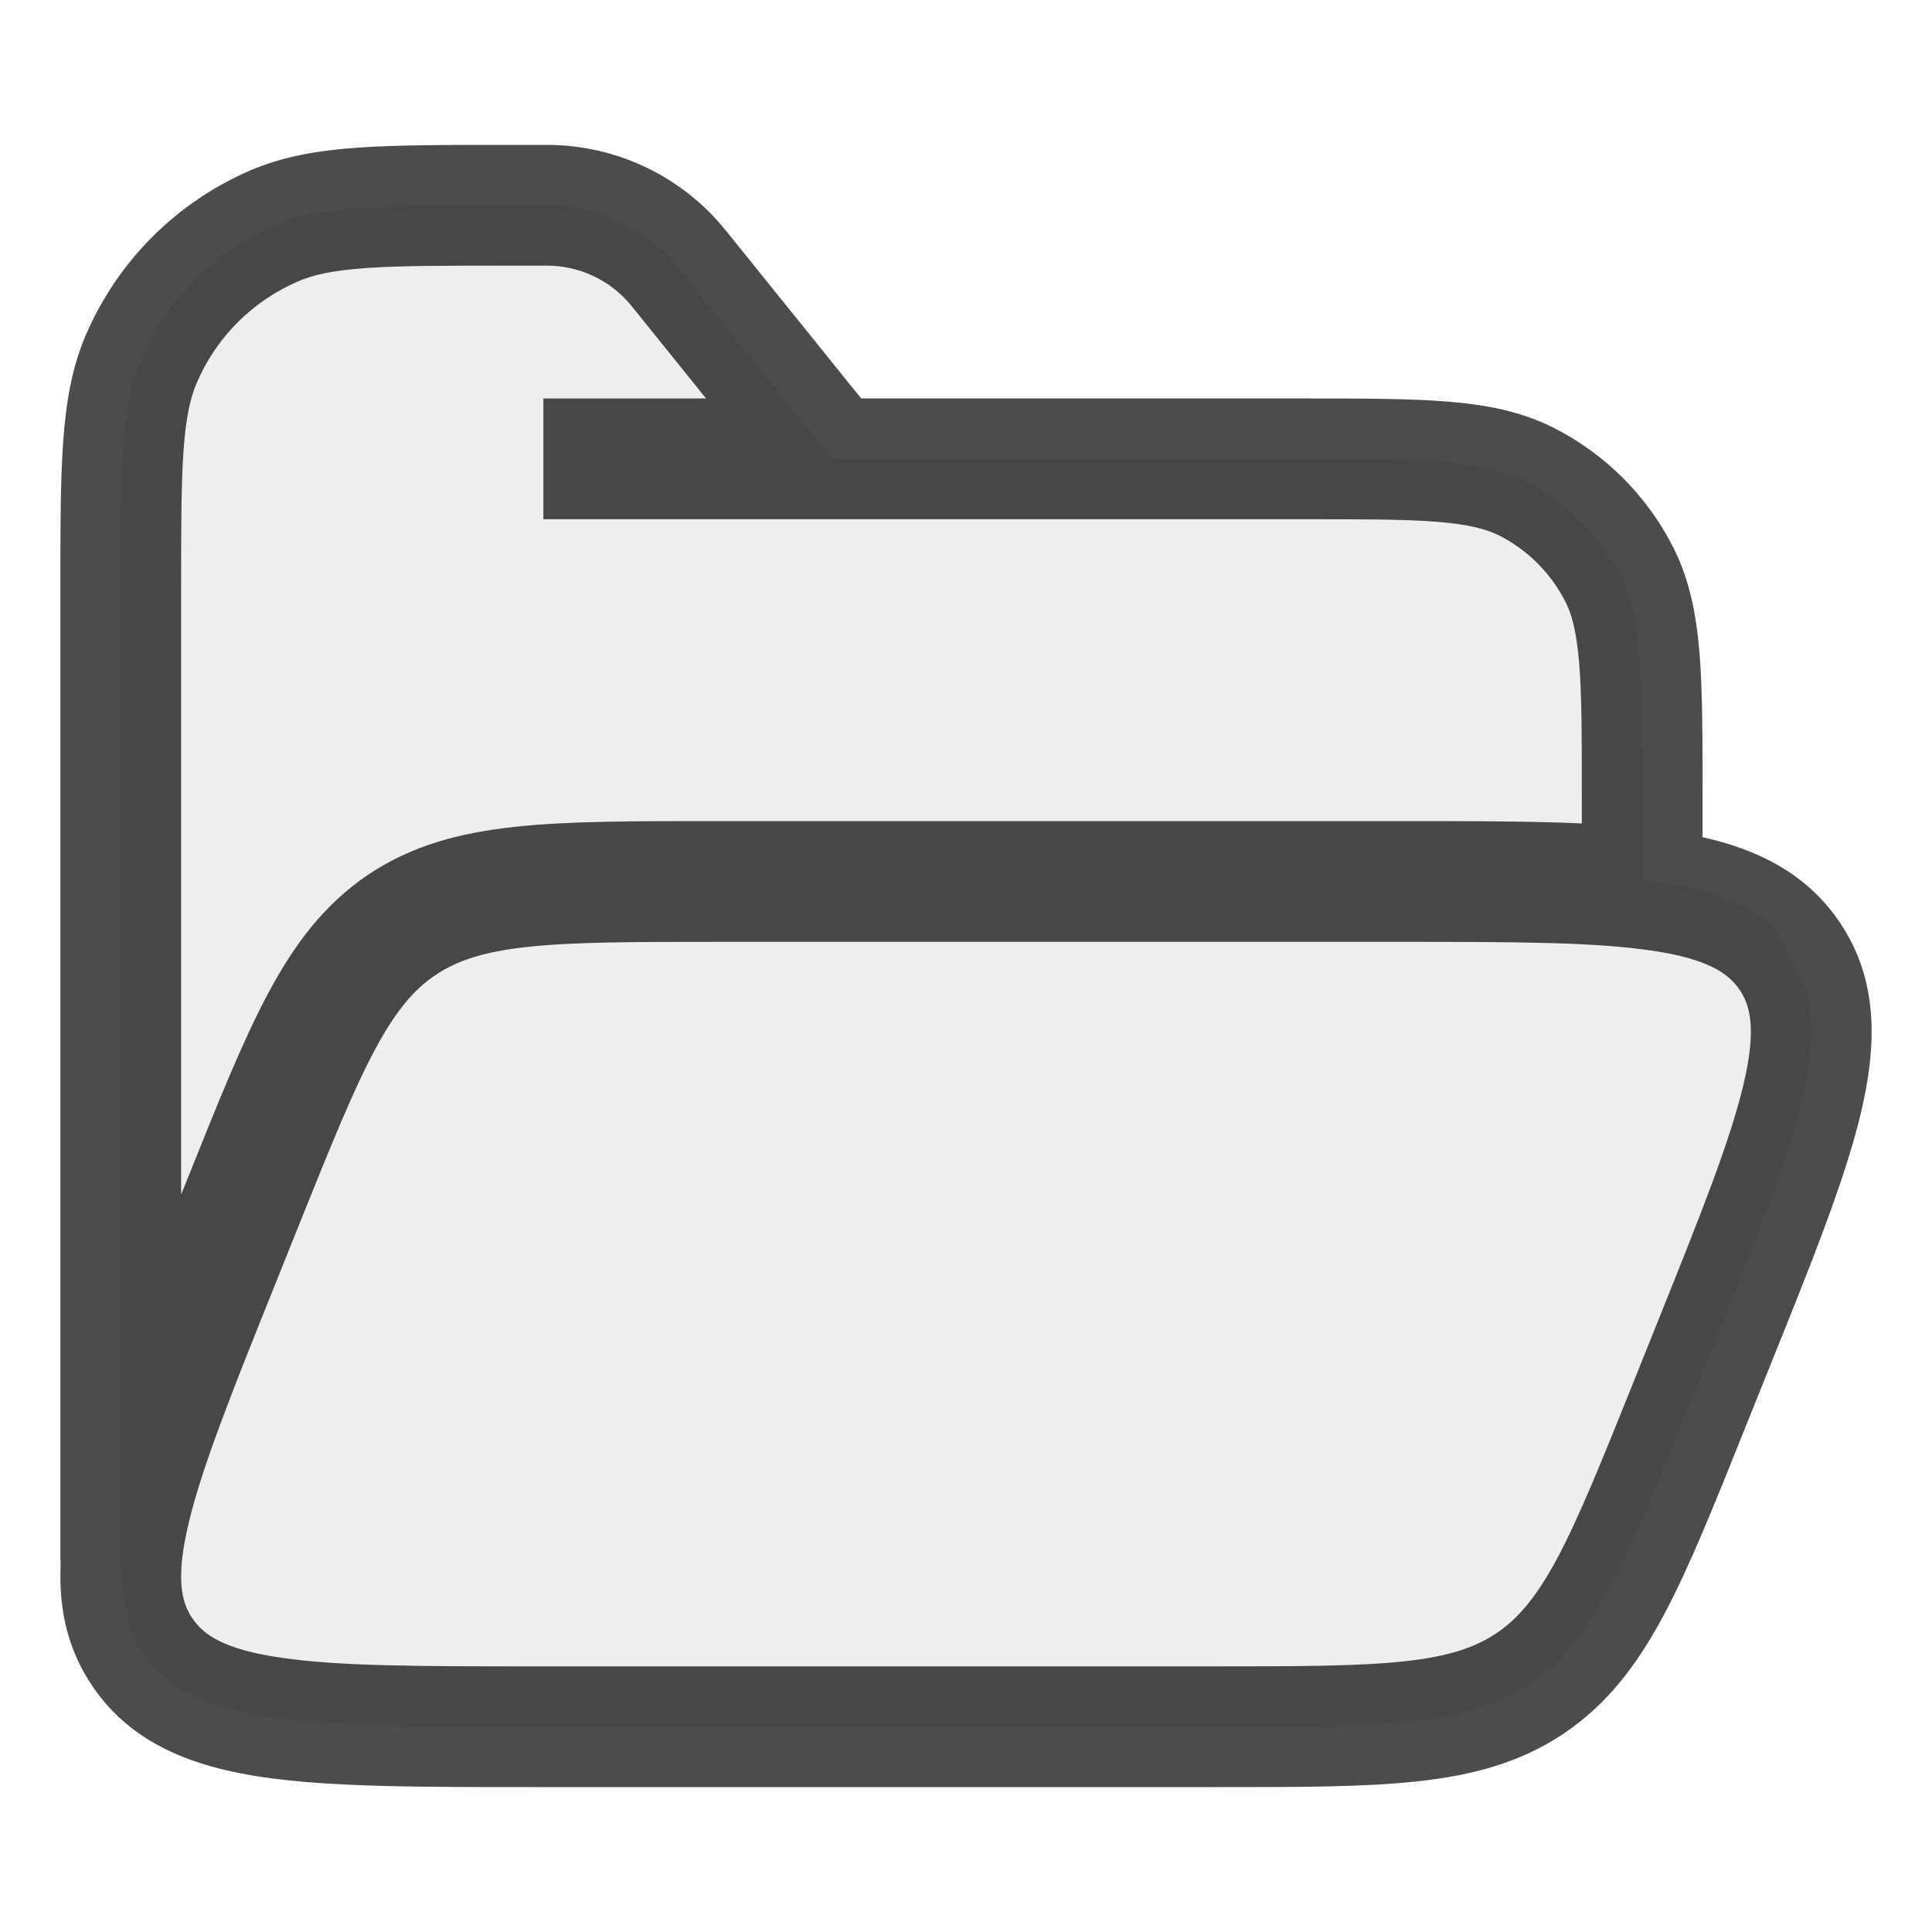
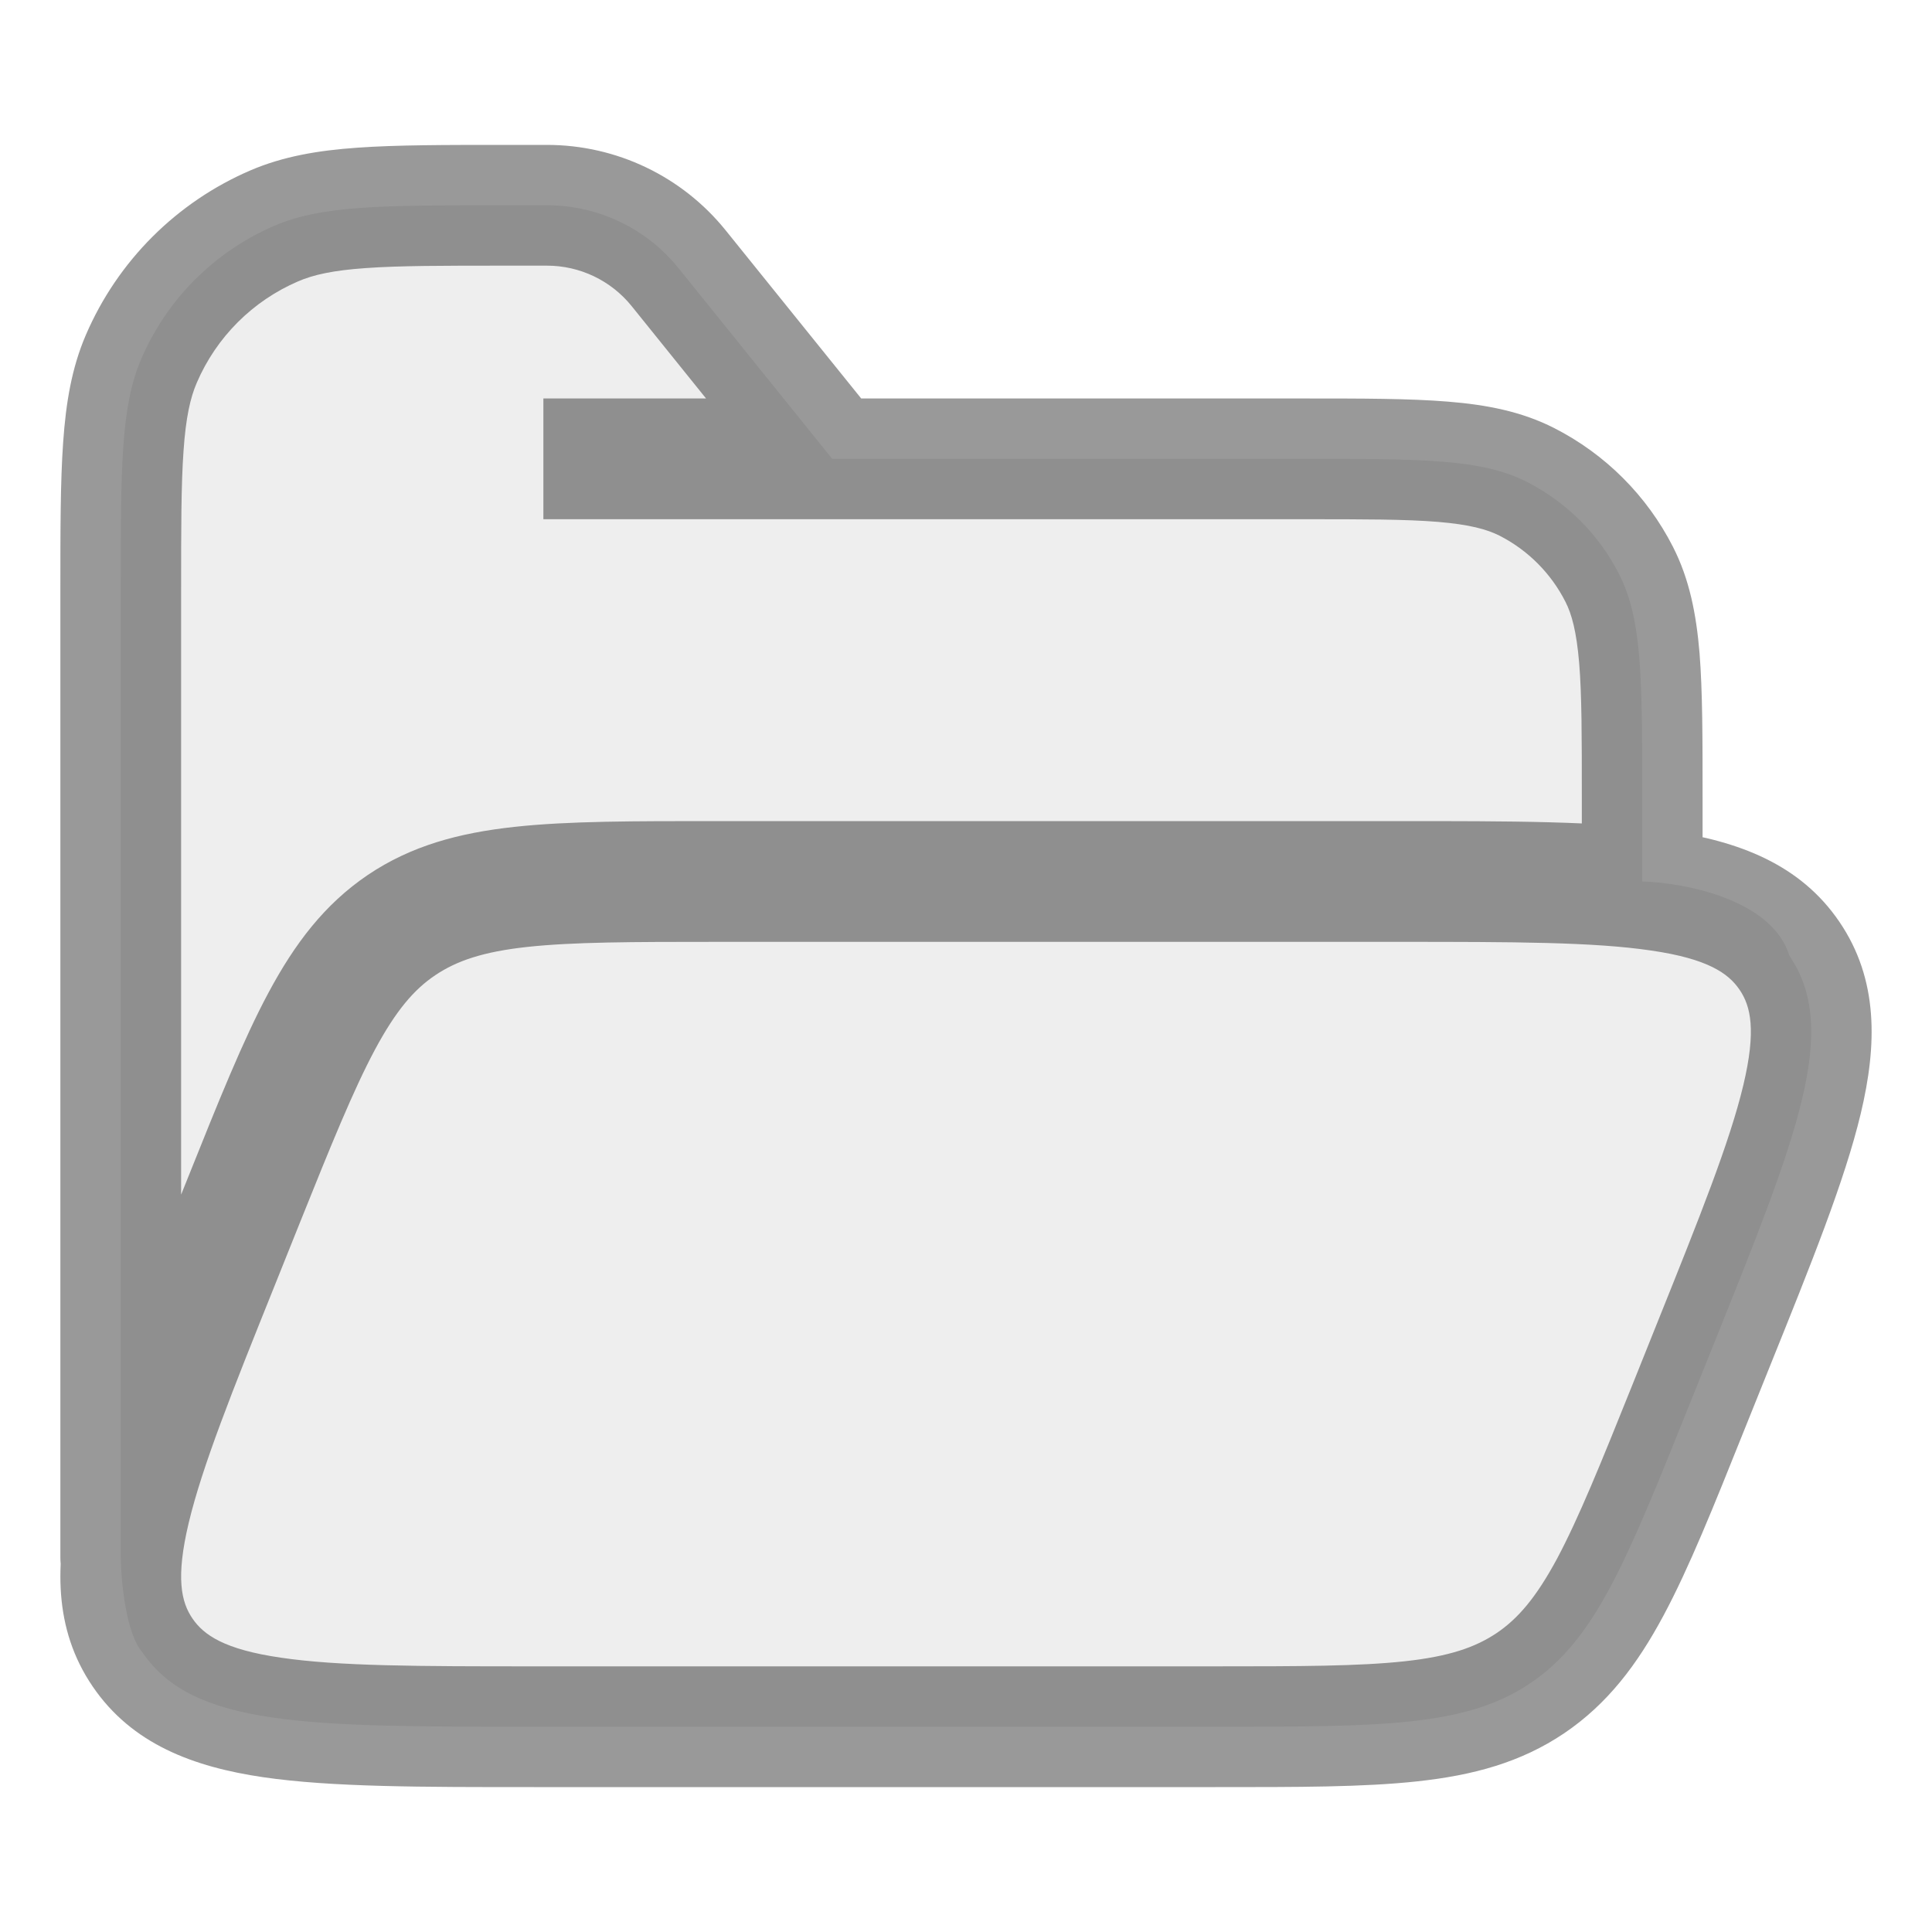
<svg xmlns="http://www.w3.org/2000/svg" width="16" height="16" viewBox="0 0 16 16" fill="none">
  <path d="M1 4.884V12.9C1.003 13.097 1.043 13.529 1.18 13.685C1.599 14.3 2.54 14.3 4.422 14.3H10.064C11.447 14.3 12.139 14.3 12.674 13.939C13.21 13.578 13.467 12.938 13.98 11.66L14.189 11.14C14.888 9.4 15.238 8.53 14.819 7.915C14.676 7.447 13.947 7.31 13.6 7.3V6.6C13.6 5.62 13.6 5.13 13.409 4.756C13.242 4.426 12.974 4.159 12.645 3.991C12.27 3.8 11.78 3.8 10.8 3.8H6.892L5.62 2.222C5.355 1.892 4.954 1.7 4.53 1.7H4.184C3.169 1.7 2.668 1.7 2.272 1.87C1.777 2.083 1.383 2.477 1.17 2.972C1 3.368 1 3.874 1 4.884Z" fill="currentColor" fill-opacity="0.07" />
-   <path d="M0.5 12.9C0.5 13.176 0.724 13.4 1 13.4C1.276 13.4 1.5 13.176 1.5 12.9H1H0.5ZM12.645 3.991L12.418 4.436V4.436L12.645 3.991ZM13.409 4.756L12.964 4.983V4.983L13.409 4.756ZM13.1 7.3C13.1 7.576 13.324 7.8 13.6 7.8C13.876 7.8 14.1 7.576 14.1 7.3H13.6H13.1ZM5.62 2.222L5.231 2.535L5.231 2.535L5.62 2.222ZM1.17 2.972L1.63 3.169V3.169L1.17 2.972ZM2.272 1.87L2.469 2.33L2.272 1.87ZM2.019 9.94L2.483 10.127H2.483L2.019 9.94ZM1.811 10.46L1.347 10.274H1.347L1.811 10.46ZM13.98 11.66L13.517 11.473V11.473L13.98 11.66ZM14.189 11.14L14.653 11.326V11.326L14.189 11.14ZM12.674 13.939L12.395 13.524V13.524L12.674 13.939ZM1.18 13.685L0.767 13.966H0.767L1.18 13.685ZM3.326 7.661L3.605 8.076V8.076L3.326 7.661ZM1 12.9H1.5V4.884H1H0.5V12.9H1ZM6.892 3.8V4.3H10.8V3.8V3.3H6.892V3.8ZM10.8 3.8V4.3C11.298 4.3 11.642 4.3 11.909 4.322C12.17 4.344 12.312 4.383 12.418 4.436L12.645 3.991L12.871 3.545C12.602 3.408 12.313 3.352 11.99 3.326C11.673 3.3 11.282 3.3 10.8 3.3V3.8ZM13.6 6.6H14.1C14.1 6.118 14.1 5.727 14.075 5.41C14.048 5.087 13.992 4.798 13.855 4.529L13.409 4.756L12.964 4.983C13.017 5.087 13.056 5.23 13.078 5.491C13.1 5.758 13.1 6.102 13.1 6.6H13.6ZM12.645 3.991L12.418 4.436C12.653 4.556 12.844 4.747 12.964 4.983L13.409 4.756L13.855 4.529C13.639 4.105 13.295 3.761 12.871 3.545L12.645 3.991ZM13.6 6.6H13.1V7.3H13.6H14.1V6.6H13.6ZM5.62 2.222L5.231 2.535L6.503 4.114L6.892 3.8L7.282 3.486L6.01 1.908L5.62 2.222ZM1 4.884H1.5C1.5 4.372 1.5 4.013 1.52 3.733C1.539 3.457 1.576 3.294 1.63 3.169L1.17 2.972L0.711 2.774C0.594 3.046 0.546 3.334 0.523 3.663C0.5 3.986 0.5 4.386 0.5 4.884H1ZM4.184 1.7V1.2C3.684 1.2 3.284 1.2 2.961 1.223C2.632 1.246 2.345 1.295 2.074 1.411L2.272 1.87L2.469 2.33C2.594 2.276 2.756 2.239 3.031 2.22C3.311 2.2 3.669 2.2 4.184 2.2V1.7ZM1.17 2.972L1.63 3.169C1.792 2.792 2.092 2.492 2.469 2.33L2.272 1.87L2.074 1.411C1.462 1.674 0.974 2.162 0.711 2.774L1.17 2.972ZM6.892 3.8V3.3H4.5V3.8V4.3H6.892V3.8ZM4.53 1.7V1.2H4.184V1.7V2.2H4.53V1.7ZM5.62 2.222L6.01 1.908C5.649 1.46 5.105 1.2 4.53 1.2V1.7V2.2C4.802 2.2 5.06 2.323 5.231 2.535L5.62 2.222ZM2.019 9.94L1.556 9.754L1.347 10.274L1.811 10.46L2.275 10.646L2.483 10.127L2.019 9.94ZM4.422 14.3V14.8H10.064V14.3V13.8H4.422V14.3ZM13.98 11.66L14.444 11.846L14.653 11.326L14.189 11.14L13.725 10.954L13.517 11.473L13.98 11.66ZM11.578 7.3V6.8H5.936V7.3V7.8H11.578V7.3ZM14.189 11.14L14.653 11.326C14.997 10.472 15.277 9.779 15.41 9.222C15.545 8.656 15.559 8.113 15.233 7.634L14.819 7.915L14.406 8.196C14.499 8.332 14.546 8.532 14.437 8.989C14.325 9.457 14.081 10.068 13.725 10.954L14.189 11.14ZM11.578 7.3V7.8C12.536 7.8 13.197 7.801 13.675 7.872C14.143 7.94 14.313 8.06 14.406 8.196L14.819 7.915L15.233 7.634C14.908 7.156 14.398 6.967 13.821 6.882C13.253 6.799 12.503 6.8 11.578 6.8V7.3ZM10.064 14.3V14.8C10.745 14.8 11.295 14.801 11.741 14.752C12.2 14.702 12.595 14.596 12.954 14.354L12.674 13.939L12.395 13.524C12.218 13.643 12 13.718 11.633 13.758C11.253 13.799 10.767 13.8 10.064 13.8V14.3ZM13.98 11.66L13.517 11.473C13.256 12.123 13.074 12.572 12.895 12.908C12.721 13.231 12.571 13.405 12.395 13.524L12.674 13.939L12.954 14.354C13.313 14.111 13.559 13.785 13.776 13.38C13.988 12.985 14.192 12.475 14.444 11.846L13.98 11.66ZM1.811 10.46L1.347 10.274C1.003 11.128 0.723 11.822 0.59 12.378C0.455 12.944 0.441 13.487 0.767 13.966L1.18 13.685L1.594 13.404C1.501 13.268 1.454 13.068 1.563 12.611C1.675 12.143 1.919 11.532 2.275 10.646L1.811 10.46ZM4.422 14.3V13.8C3.464 13.8 2.803 13.799 2.325 13.728C1.857 13.66 1.687 13.54 1.594 13.404L1.18 13.685L0.767 13.966C1.092 14.444 1.602 14.633 2.179 14.718C2.747 14.801 3.497 14.8 4.422 14.8V14.3ZM2.019 9.94L2.483 10.127C2.744 9.477 2.926 9.028 3.105 8.693C3.279 8.369 3.429 8.194 3.605 8.076L3.326 7.661L3.046 7.246C2.687 7.489 2.441 7.815 2.224 8.22C2.012 8.615 1.808 9.125 1.556 9.754L2.019 9.94ZM5.936 7.3V6.8C5.255 6.8 4.705 6.799 4.259 6.848C3.8 6.898 3.405 7.004 3.046 7.246L3.326 7.661L3.605 8.076C3.782 7.957 4 7.882 4.367 7.842C4.747 7.801 5.234 7.8 5.936 7.8V7.3Z" fill="currentColor" fill-opacity="0.7" />
+   <path d="M0.5 12.9C0.5 13.176 0.724 13.4 1 13.4C1.276 13.4 1.5 13.176 1.5 12.9H1H0.5ZM12.645 3.991L12.418 4.436V4.436L12.645 3.991ZM13.409 4.756L12.964 4.983V4.983L13.409 4.756ZM13.1 7.3C13.1 7.576 13.324 7.8 13.6 7.8C13.876 7.8 14.1 7.576 14.1 7.3H13.6H13.1ZM5.62 2.222L5.231 2.535L5.231 2.535L5.62 2.222ZM1.17 2.972L1.63 3.169V3.169L1.17 2.972ZM2.272 1.87L2.469 2.33L2.272 1.87ZM2.019 9.94L2.483 10.127H2.483L2.019 9.94ZM1.811 10.46L1.347 10.274H1.347L1.811 10.46ZM13.98 11.66L13.517 11.473V11.473L13.98 11.66ZM14.189 11.14L14.653 11.326V11.326L14.189 11.14ZM12.674 13.939L12.395 13.524V13.524L12.674 13.939ZM1.18 13.685L0.767 13.966H0.767L1.18 13.685ZM3.326 7.661L3.605 8.076V8.076L3.326 7.661ZM1 12.9H1.5V4.884H1H0.5V12.9H1ZM6.892 3.8V4.3H10.8V3.8V3.3H6.892V3.8ZM10.8 3.8V4.3C11.298 4.3 11.642 4.3 11.909 4.322C12.17 4.344 12.312 4.383 12.418 4.436L12.645 3.991L12.871 3.545C12.602 3.408 12.313 3.352 11.99 3.326C11.673 3.3 11.282 3.3 10.8 3.3V3.8ZM13.6 6.6H14.1C14.1 6.118 14.1 5.727 14.075 5.41C14.048 5.087 13.992 4.798 13.855 4.529L13.409 4.756L12.964 4.983C13.017 5.087 13.056 5.23 13.078 5.491C13.1 5.758 13.1 6.102 13.1 6.6H13.6ZM12.645 3.991L12.418 4.436C12.653 4.556 12.844 4.747 12.964 4.983L13.409 4.756L13.855 4.529C13.639 4.105 13.295 3.761 12.871 3.545L12.645 3.991ZM13.6 6.6H13.1V7.3H13.6H14.1V6.6H13.6ZM5.62 2.222L5.231 2.535L6.503 4.114L6.892 3.8L7.282 3.486L6.01 1.908L5.62 2.222ZM1 4.884H1.5C1.5 4.372 1.5 4.013 1.52 3.733C1.539 3.457 1.576 3.294 1.63 3.169L1.17 2.972L0.711 2.774C0.594 3.046 0.546 3.334 0.523 3.663C0.5 3.986 0.5 4.386 0.5 4.884H1ZM4.184 1.7V1.2C3.684 1.2 3.284 1.2 2.961 1.223C2.632 1.246 2.345 1.295 2.074 1.411L2.272 1.87L2.469 2.33C2.594 2.276 2.756 2.239 3.031 2.22C3.311 2.2 3.669 2.2 4.184 2.2V1.7ZM1.17 2.972L1.63 3.169C1.792 2.792 2.092 2.492 2.469 2.33L2.272 1.87L2.074 1.411C1.462 1.674 0.974 2.162 0.711 2.774L1.17 2.972ZM6.892 3.8V3.3H4.5V3.8V4.3H6.892V3.8ZM4.53 1.7V1.2H4.184V1.7V2.2H4.53V1.7ZM5.62 2.222L6.01 1.908C5.649 1.46 5.105 1.2 4.53 1.2V1.7V2.2C4.802 2.2 5.06 2.323 5.231 2.535L5.62 2.222ZM2.019 9.94L1.556 9.754L1.347 10.274L1.811 10.46L2.275 10.646L2.483 10.127L2.019 9.94ZM4.422 14.3V14.8H10.064V14.3V13.8H4.422V14.3ZM13.98 11.66L14.444 11.846L14.653 11.326L14.189 11.14L13.725 10.954L13.517 11.473L13.98 11.66ZM11.578 7.3V6.8H5.936V7.3V7.8H11.578V7.3ZM14.189 11.14L14.653 11.326C14.997 10.472 15.277 9.779 15.41 9.222C15.545 8.656 15.559 8.113 15.233 7.634L14.819 7.915L14.406 8.196C14.499 8.332 14.546 8.532 14.437 8.989C14.325 9.457 14.081 10.068 13.725 10.954L14.189 11.14ZM11.578 7.3V7.8C12.536 7.8 13.197 7.801 13.675 7.872C14.143 7.94 14.313 8.06 14.406 8.196L14.819 7.915L15.233 7.634C14.908 7.156 14.398 6.967 13.821 6.882C13.253 6.799 12.503 6.8 11.578 6.8V7.3ZM10.064 14.3V14.8C10.745 14.8 11.295 14.801 11.741 14.752C12.2 14.702 12.595 14.596 12.954 14.354L12.674 13.939L12.395 13.524C12.218 13.643 12 13.718 11.633 13.758C11.253 13.799 10.767 13.8 10.064 13.8V14.3ZM13.98 11.66L13.517 11.473C13.256 12.123 13.074 12.572 12.895 12.908C12.721 13.231 12.571 13.405 12.395 13.524L12.674 13.939L12.954 14.354C13.313 14.111 13.559 13.785 13.776 13.38C13.988 12.985 14.192 12.475 14.444 11.846L13.98 11.66ZM1.811 10.46L1.347 10.274C1.003 11.128 0.723 11.822 0.59 12.378C0.455 12.944 0.441 13.487 0.767 13.966L1.18 13.685L1.594 13.404C1.501 13.268 1.454 13.068 1.563 12.611C1.675 12.143 1.919 11.532 2.275 10.646L1.811 10.46ZM4.422 14.3V13.8C3.464 13.8 2.803 13.799 2.325 13.728C1.857 13.66 1.687 13.54 1.594 13.404L1.18 13.685L0.767 13.966C1.092 14.444 1.602 14.633 2.179 14.718C2.747 14.801 3.497 14.8 4.422 14.8V14.3ZM2.019 9.94L2.483 10.127C2.744 9.477 2.926 9.028 3.105 8.693C3.279 8.369 3.429 8.194 3.605 8.076L3.326 7.661L3.046 7.246C2.687 7.489 2.441 7.815 2.224 8.22C2.012 8.615 1.808 9.125 1.556 9.754L2.019 9.94ZM5.936 7.3V6.8C5.255 6.8 4.705 6.799 4.259 6.848C3.8 6.898 3.405 7.004 3.046 7.246L3.326 7.661L3.605 8.076C3.782 7.957 4 7.882 4.367 7.842C4.747 7.801 5.234 7.8 5.936 7.8V7.3Z" fill="currentColor" fill-opacity="0.4" />
</svg>
